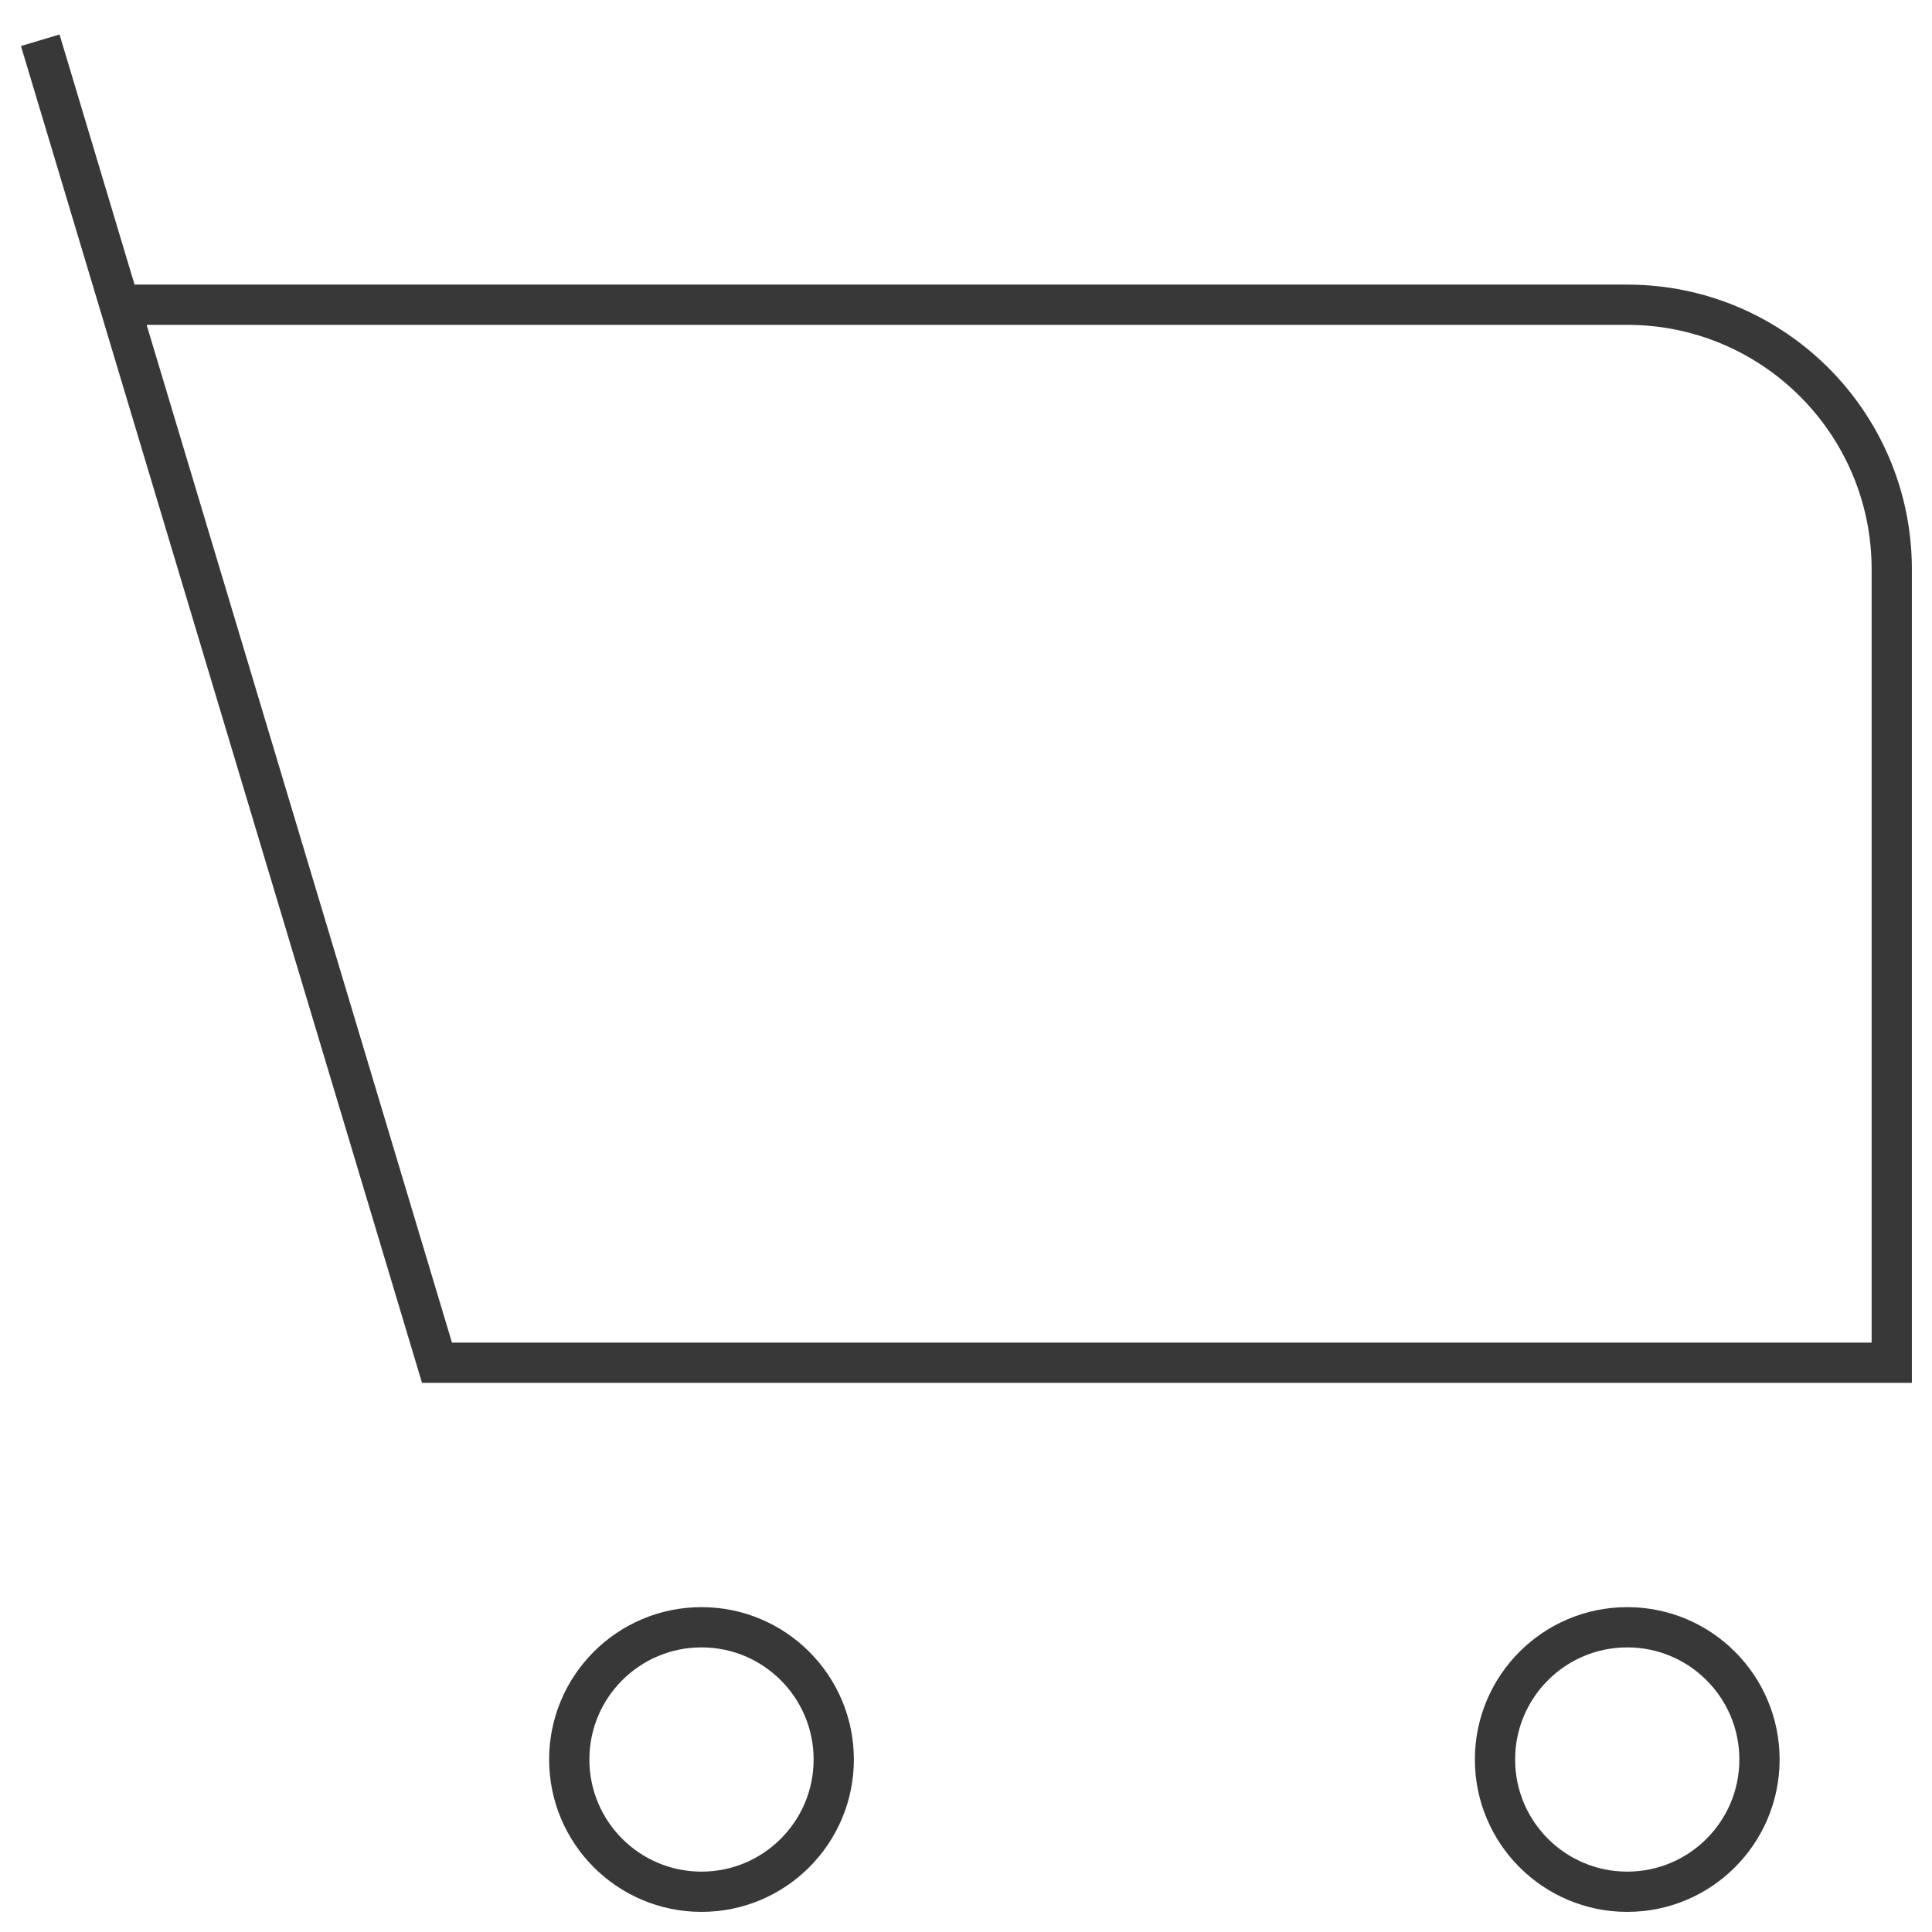
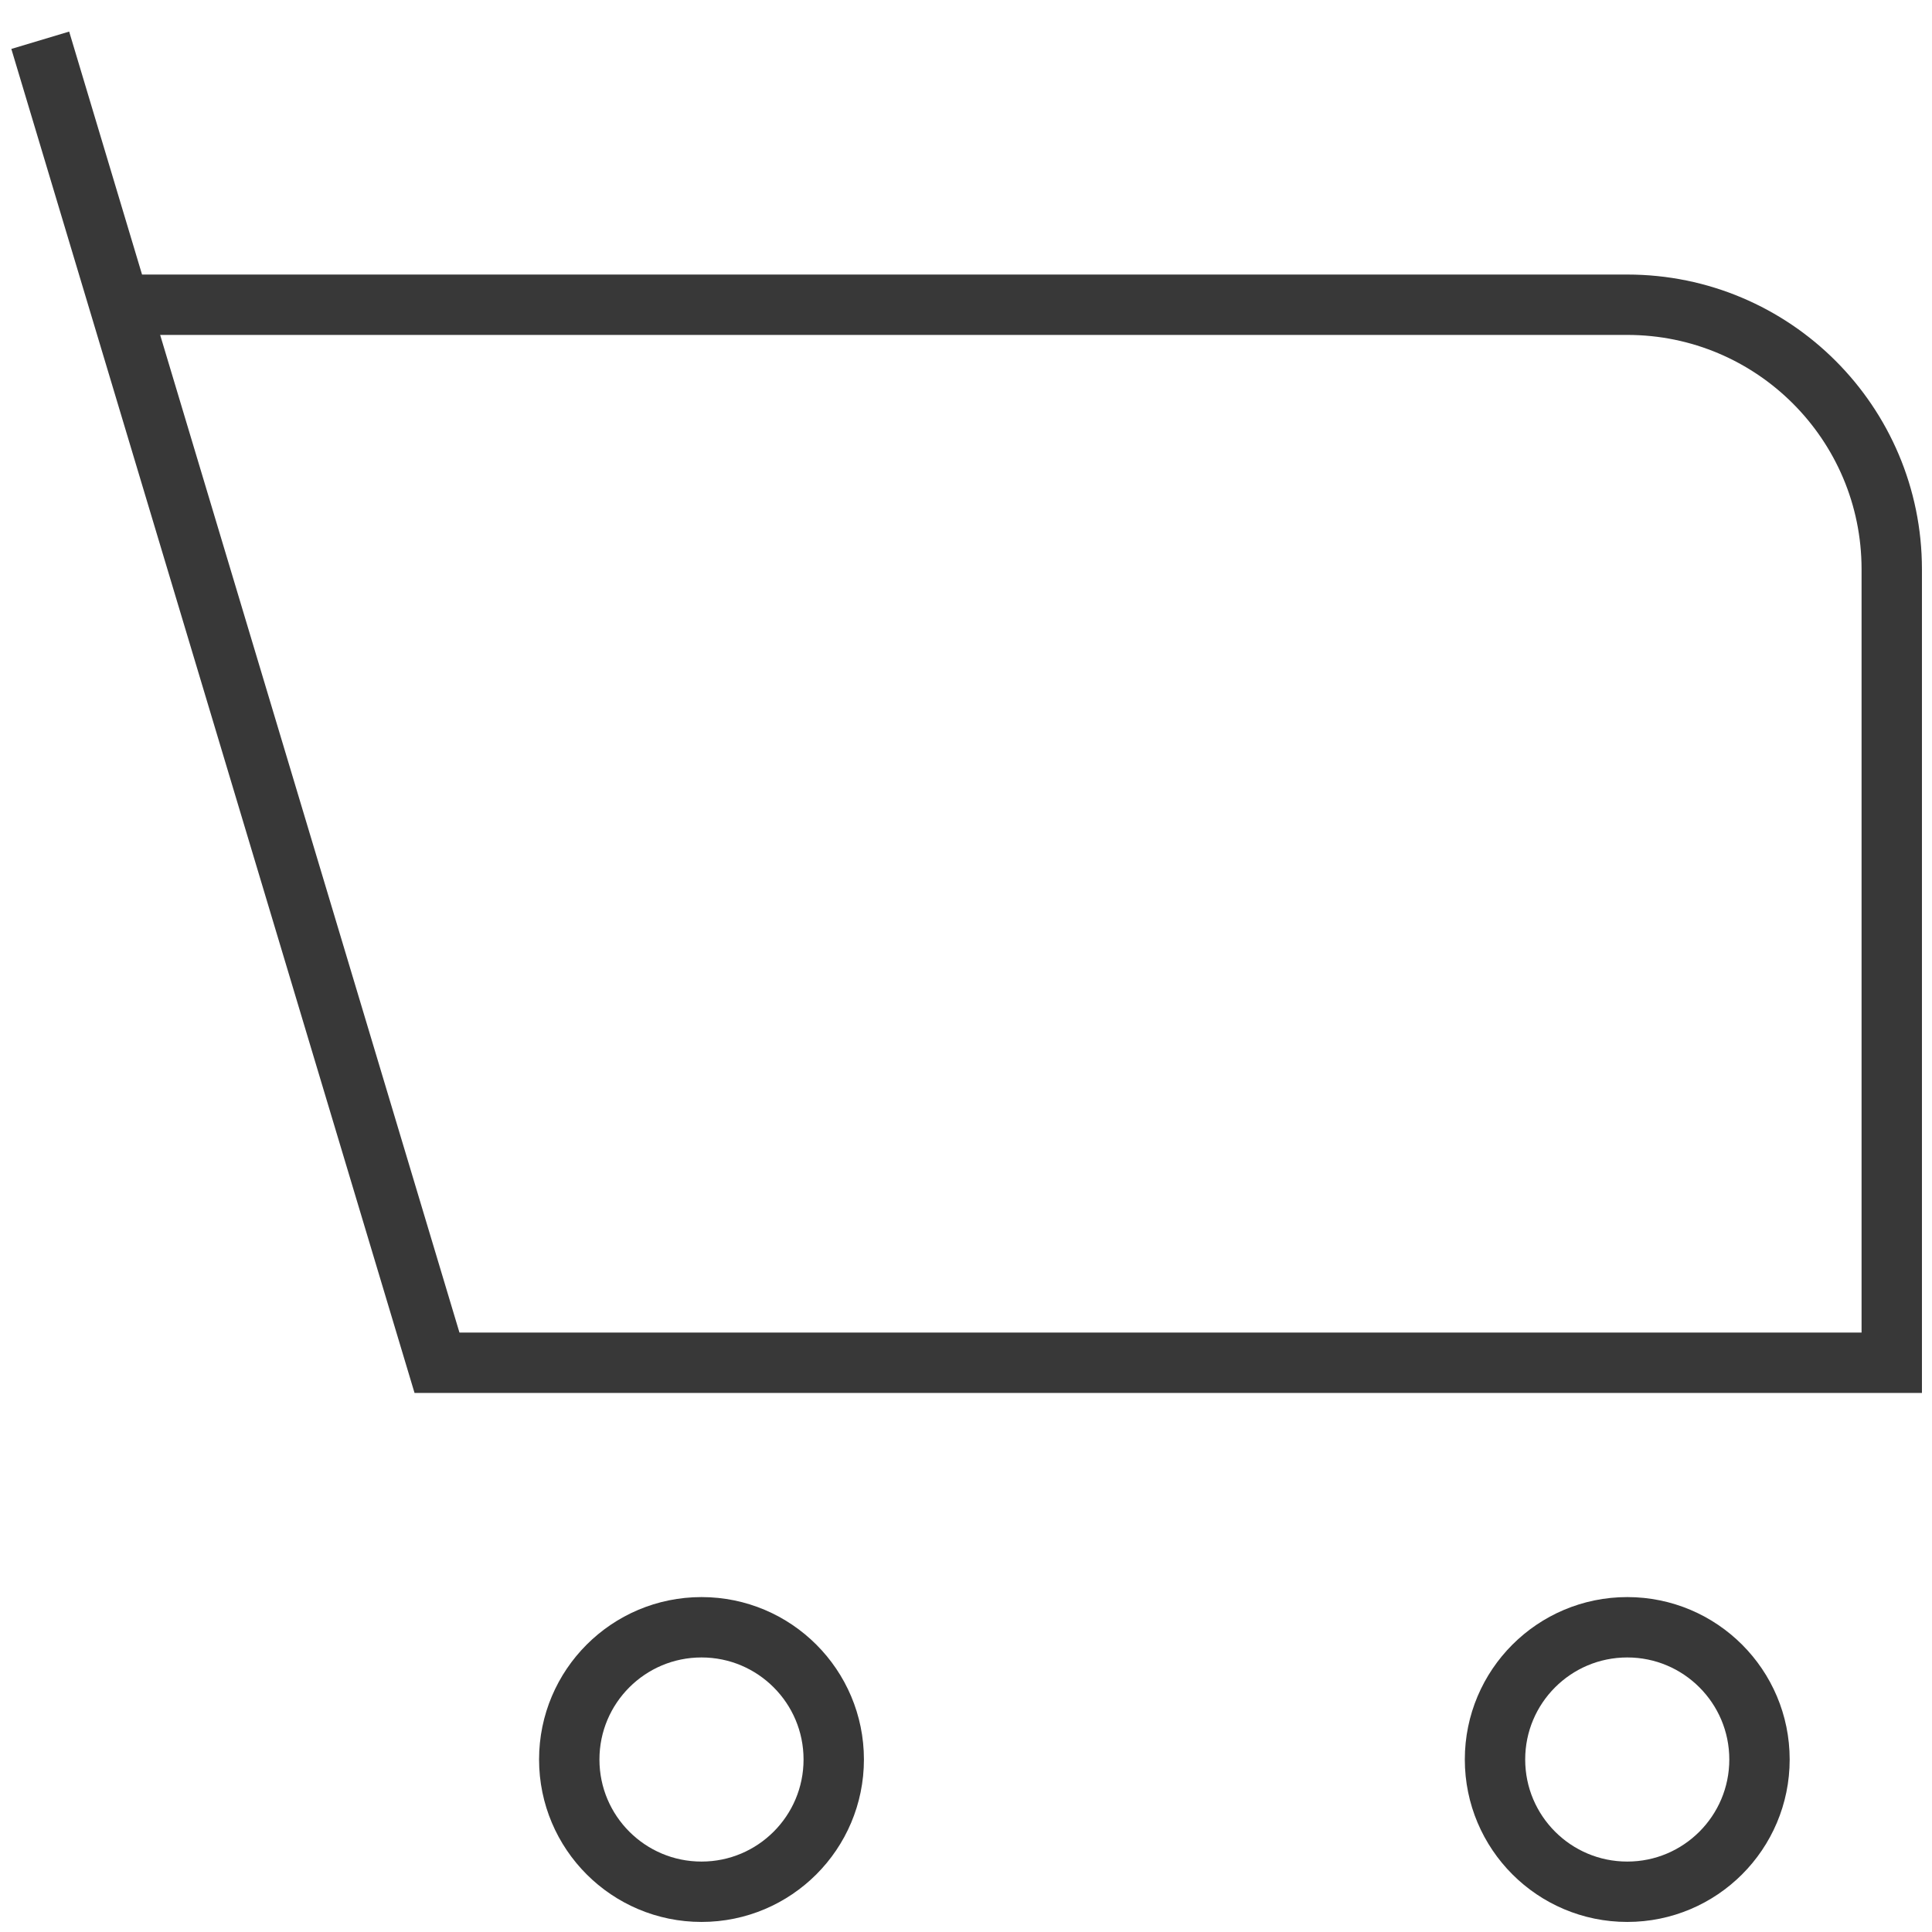
<svg xmlns="http://www.w3.org/2000/svg" width="48" height="48" viewBox="0 0 48 48" fill="none">
-   <path d="M1 1L2.971 7.571M2.971 7.571L10.857 33.857H47V14.143C47 10.514 44.058 7.571 40.429 7.571H2.971ZM40.429 47C38.614 47 37.143 45.529 37.143 43.714C37.143 41.9 38.614 40.429 40.429 40.429C42.243 40.429 43.714 41.9 43.714 43.714C43.714 45.529 42.243 47 40.429 47ZM14.143 43.714C14.143 41.9 15.614 40.429 17.429 40.429C19.243 40.429 20.714 41.9 20.714 43.714C20.714 45.529 19.243 47 17.429 47C15.614 47 14.143 45.529 14.143 43.714Z" stroke="#383838" />
+   <path d="M1 1L2.971 7.571M2.971 7.571L10.857 33.857H47V14.143C47 10.514 44.058 7.571 40.429 7.571H2.971ZM40.429 47C38.614 47 37.143 45.529 37.143 43.714C37.143 41.9 38.614 40.429 40.429 40.429C42.243 40.429 43.714 41.9 43.714 43.714C43.714 45.529 42.243 47 40.429 47ZM14.143 43.714C14.143 41.9 15.614 40.429 17.429 40.429C19.243 40.429 20.714 41.9 20.714 43.714C20.714 45.529 19.243 47 17.429 47C15.614 47 14.143 45.529 14.143 43.714Z" stroke="#383838" stroke-width="1.5" />
</svg>
